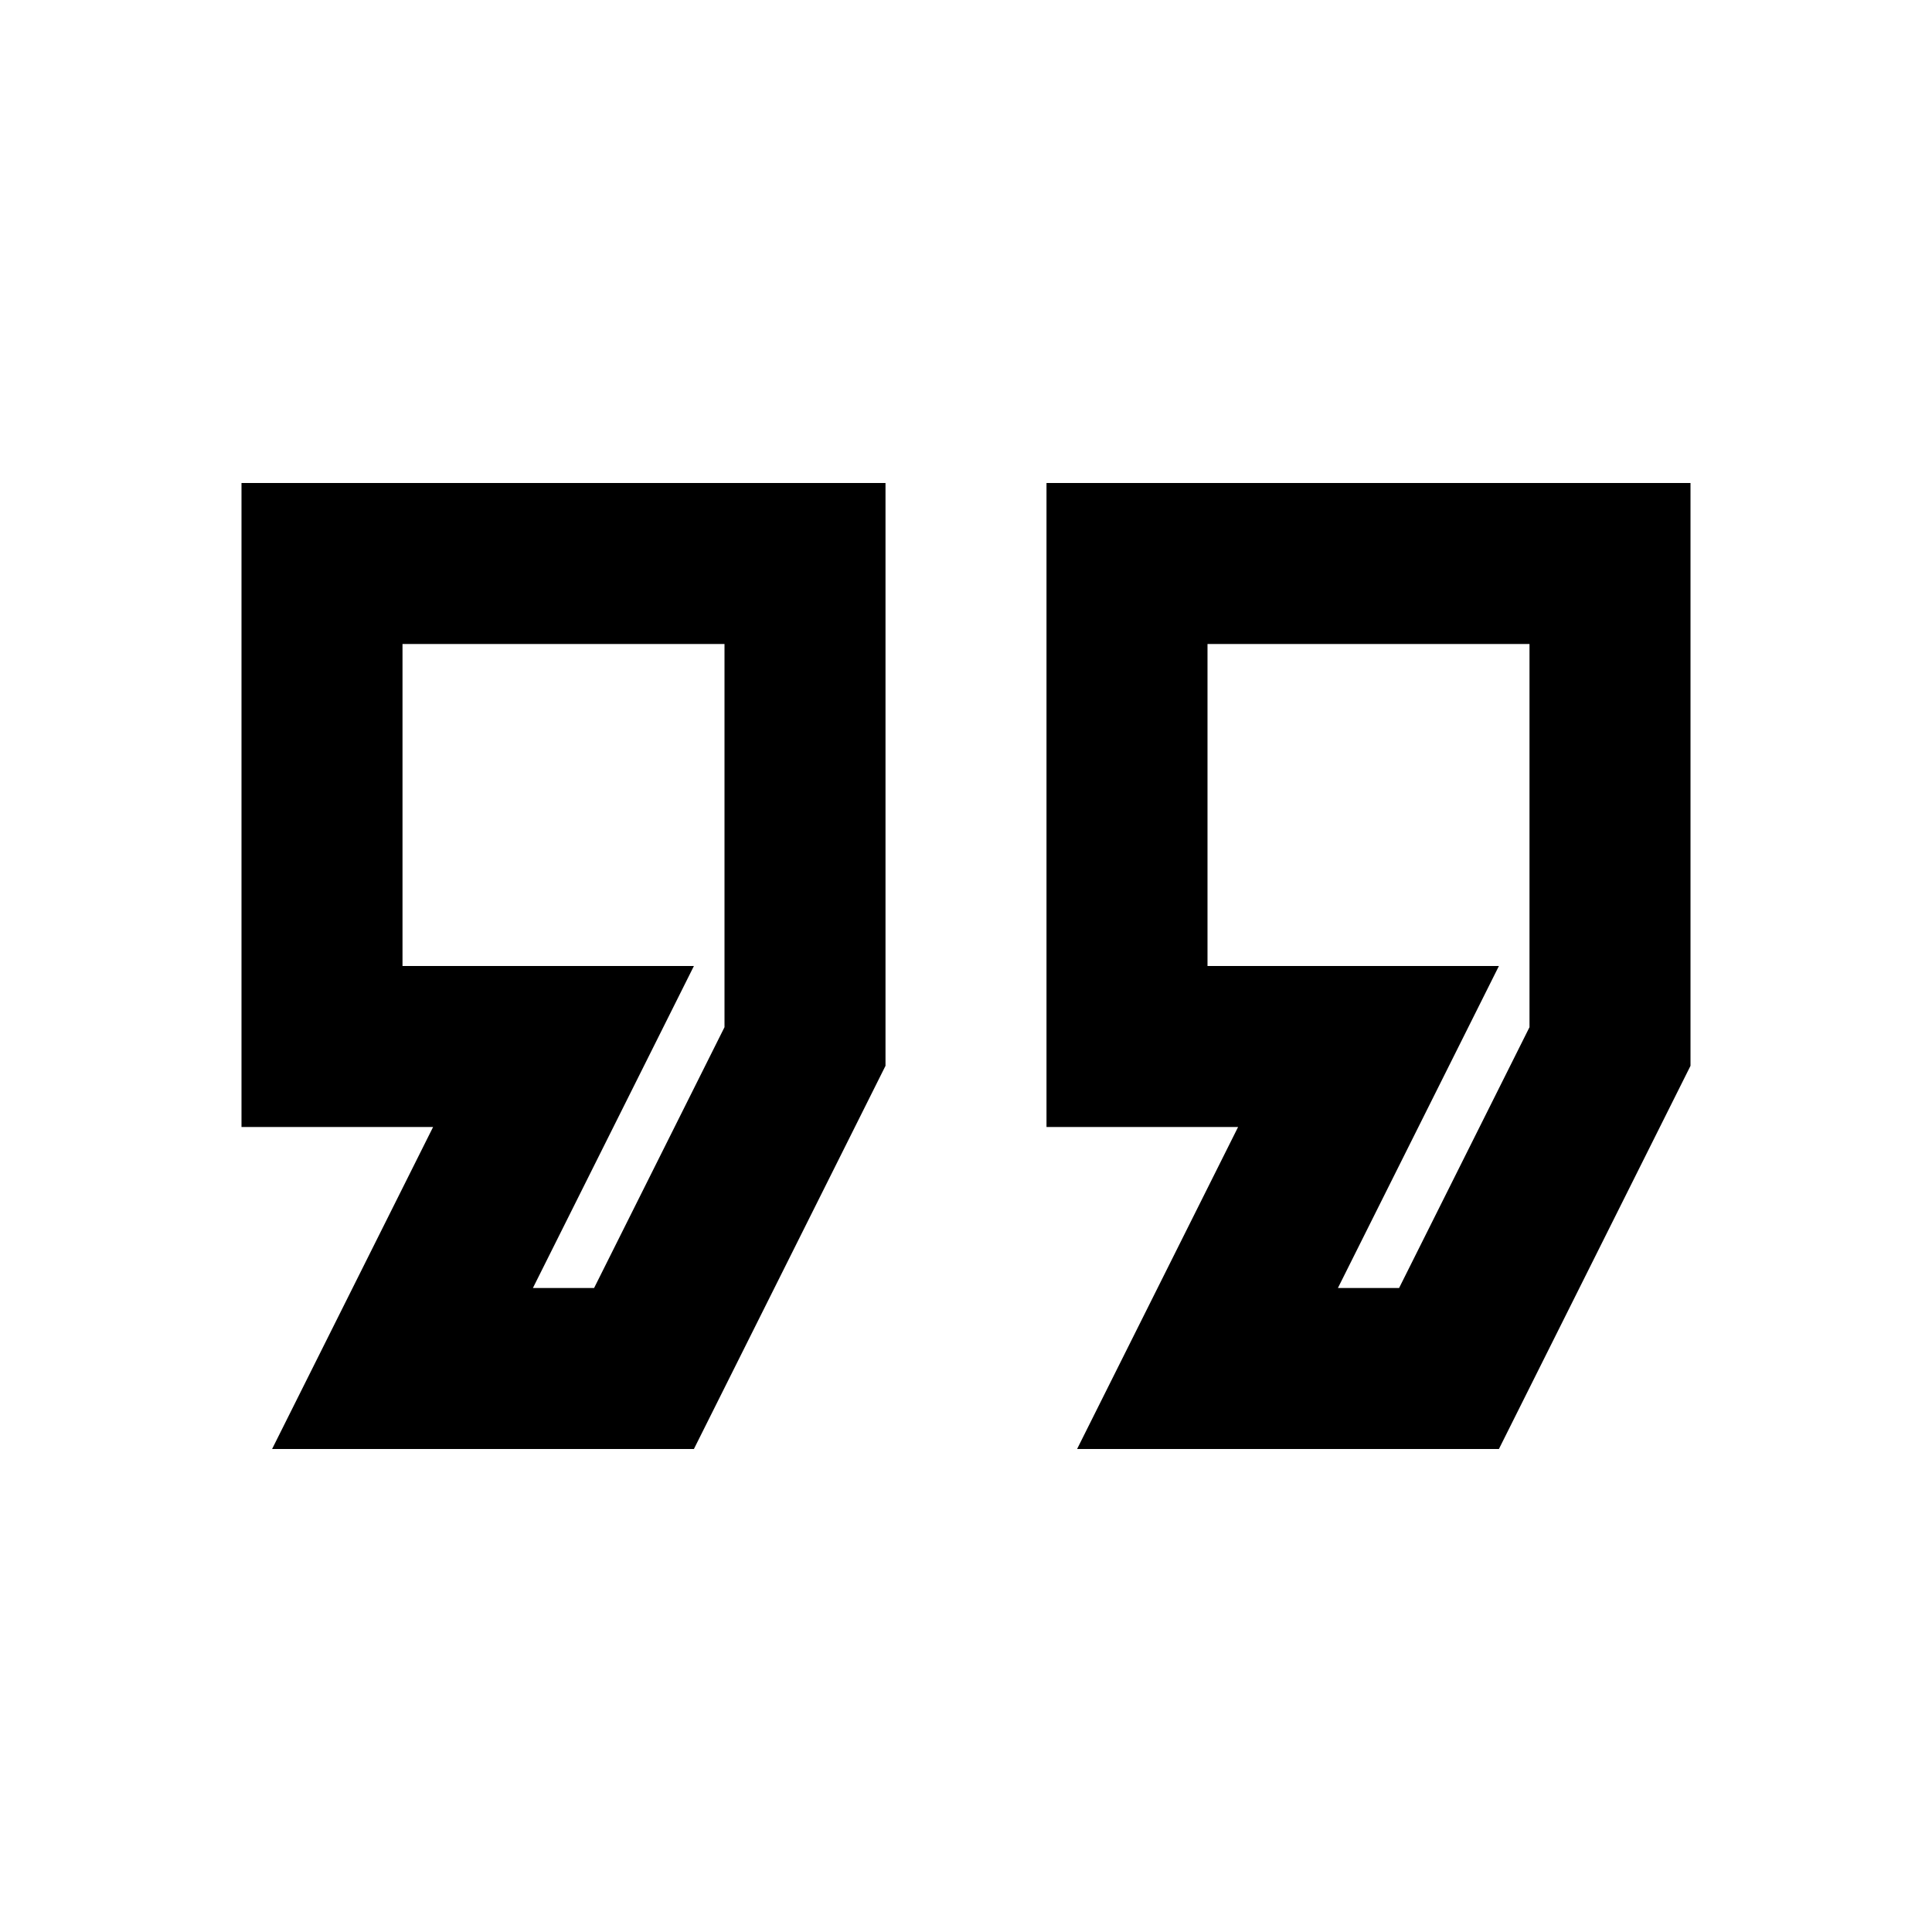
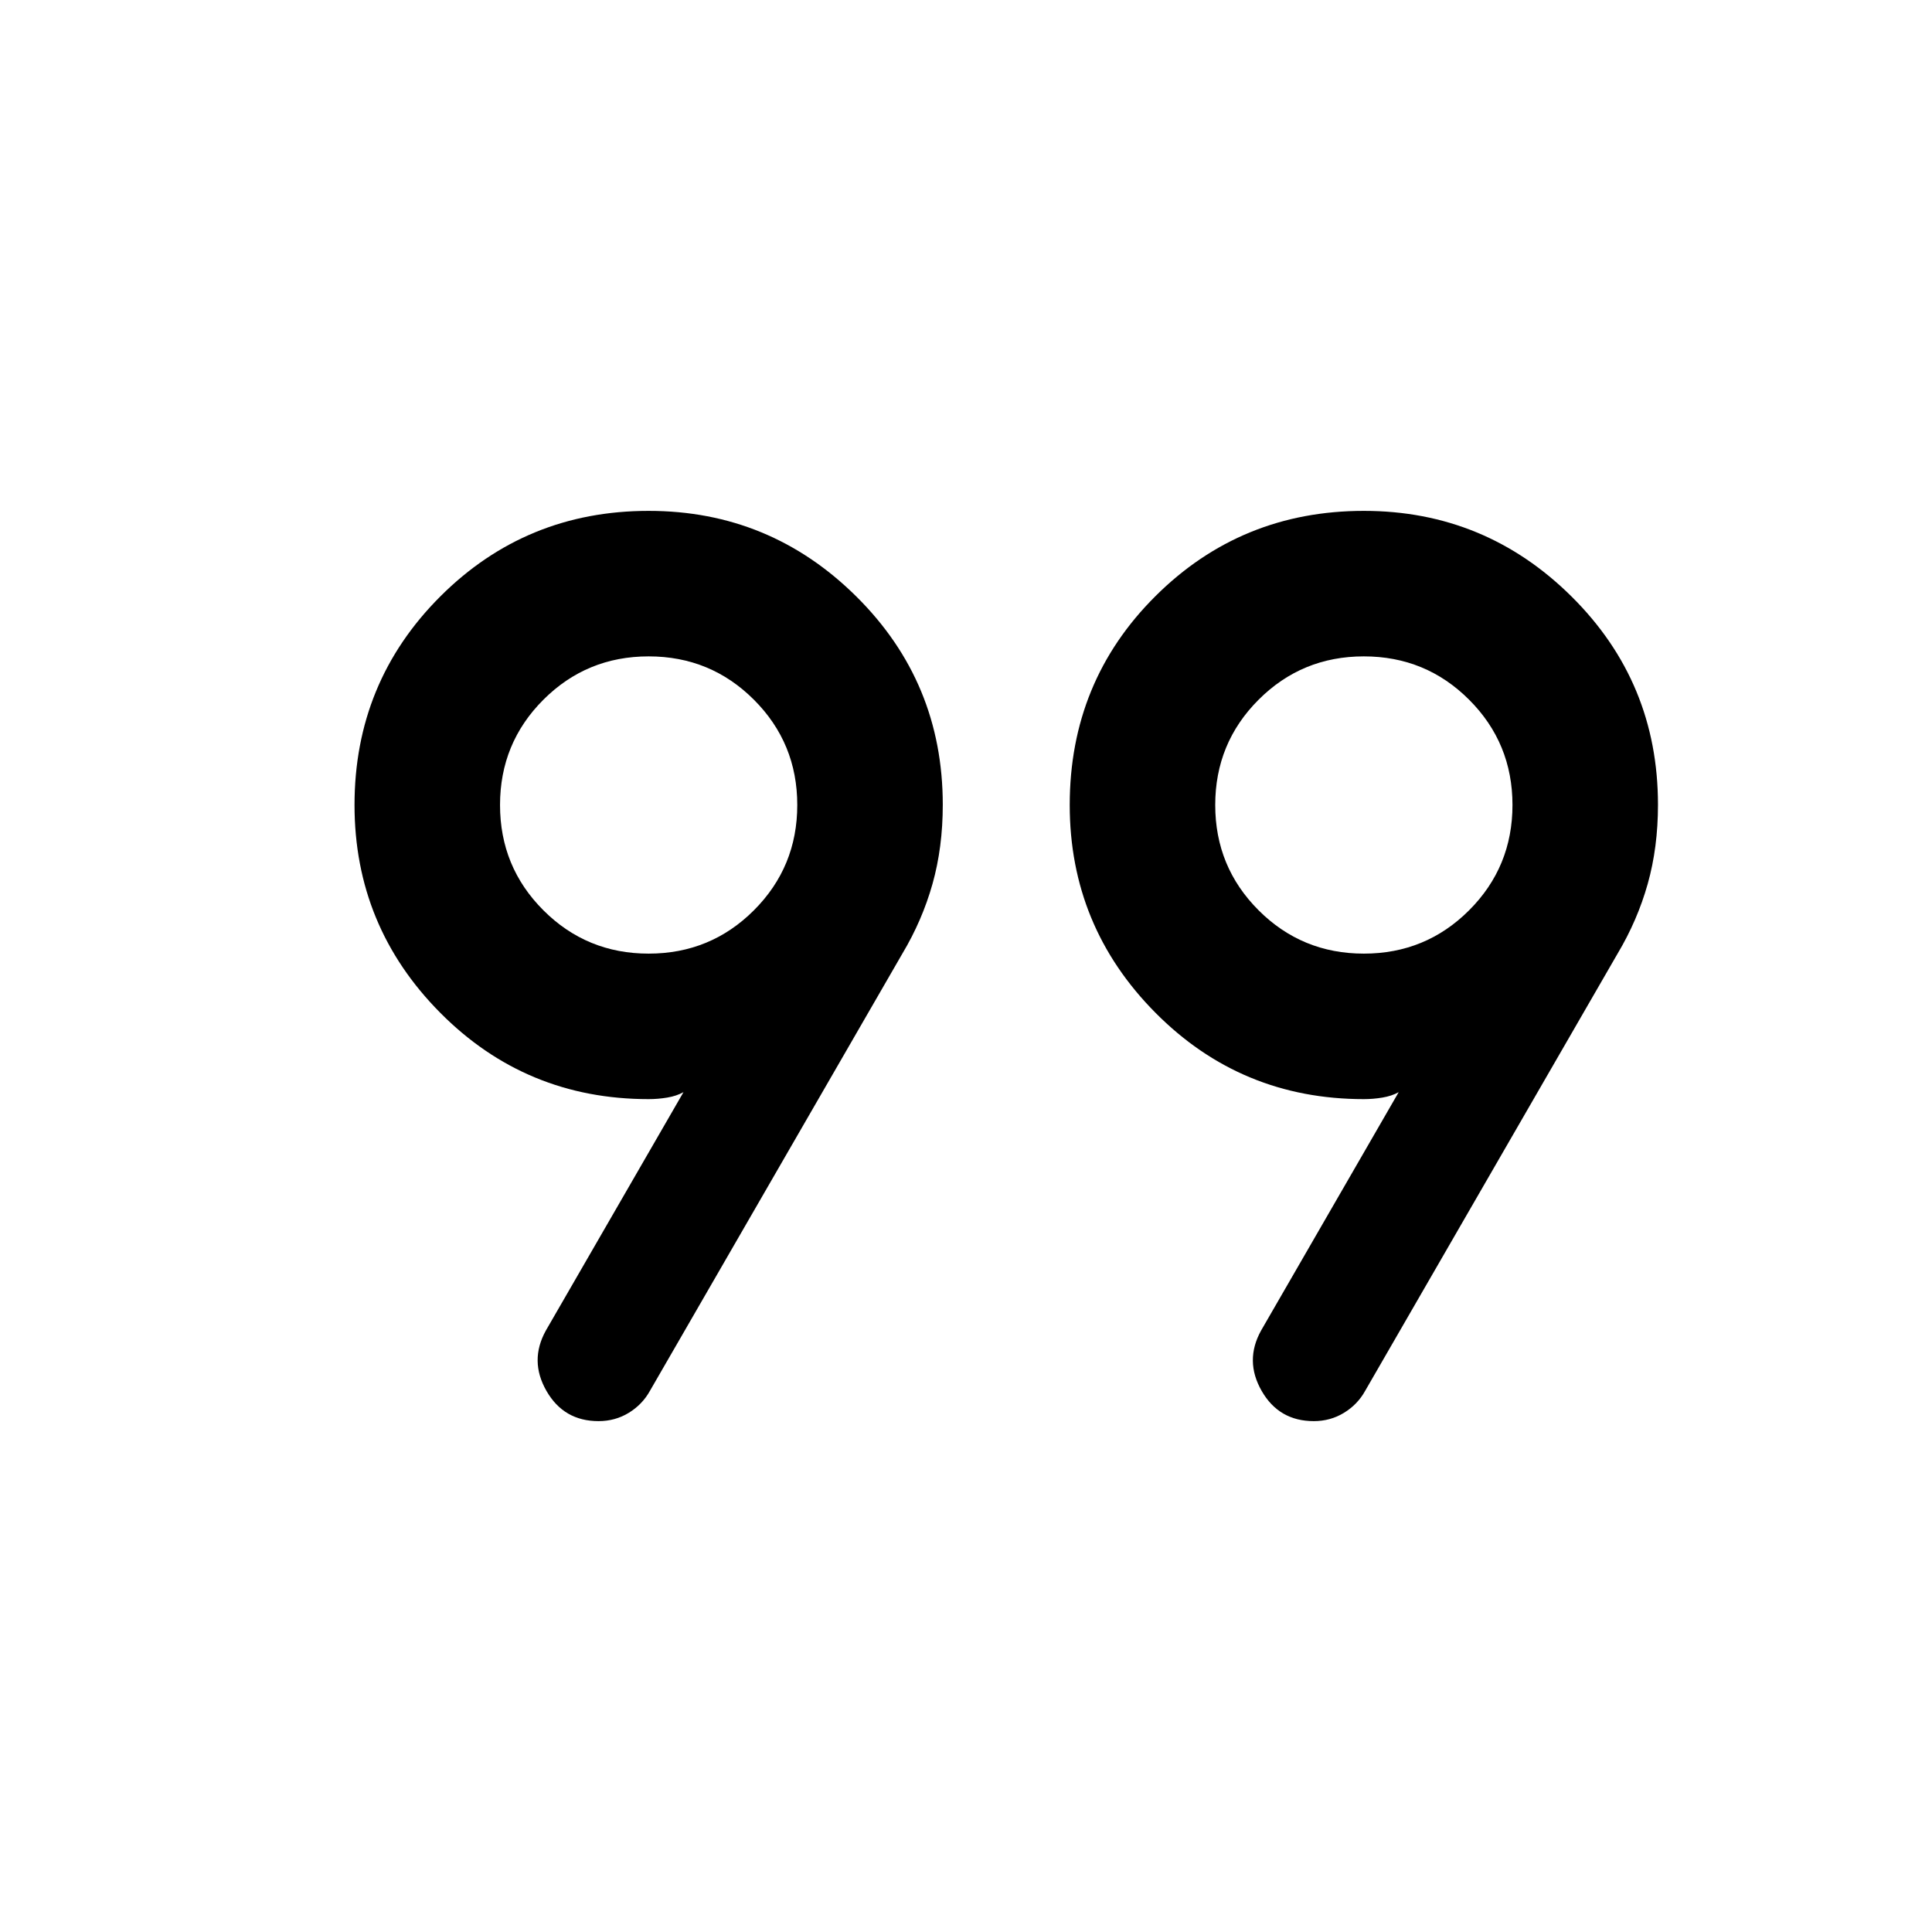
- <svg xmlns="http://www.w3.org/2000/svg" height="24px" viewBox="0 0 24 24" width="24px" fill="#000000">
-   <path d="M0 0h24v24H0V0z" fill="none" />
-   <path d="M18.62 18h-5.24l2-4H13V6h8v7.24L18.62 18zm-2-2h.76L19 12.76V8h-4v4h3.62l-2 4zm-8 2H3.38l2-4H3V6h8v7.24L8.62 18zm-2-2h.76L9 12.76V8H5v4h3.62l-2 4z" />
+ <svg xmlns="http://www.w3.org/2000/svg" height="24" viewBox="0 -960 960 960" width="24">
+   <path d="m271.23-298.85 68.39-118.46q-3.46 1.92-8.08 2.69t-9.23.77q-61 0-103.58-42.93-42.57-42.93-42.57-103.22 0-61 42.57-103.58 42.58-42.57 103.58-42.57 60.29 0 103.22 42.57 42.93 42.58 42.93 103.45 0 21.21-5.11 39.36-5.12 18.15-14.97 34.62l-125.46 217.3q-3.75 6.75-10.5 10.88-6.75 4.12-15.01 4.12-17.26 0-25.87-15-8.62-15-.31-30Zm355.39 0L695-417.31q-3.46 1.92-8.08 2.69-4.61.77-9.23.77-61 0-103.57-42.93-42.58-42.93-42.58-103.22 0-61.38 42.58-103.77 42.57-42.38 103.57-42.38 60.29 0 103.22 42.57 42.93 42.58 42.93 103.45 0 21.21-5.11 39.36-5.12 18.15-14.96 34.62l-125.46 217.3q-3.75 6.75-10.51 10.88-6.75 4.12-15 4.12-17.26 0-25.88-15-8.61-15-.3-30Zm-252-208.84q21.54-21.54 21.54-52.31 0-30.77-21.54-52.31-21.54-21.54-52.31-21.54-30.77 0-52.31 21.54-21.54 21.54-21.54 52.31 0 30.77 21.54 52.31 21.54 21.54 52.31 21.54 30.77 0 52.31-21.54Zm355.38 0q21.54-21.54 21.54-52.31 0-30.77-21.54-52.31-21.54-21.54-52.31-21.54-30.77 0-52.31 21.54-21.54 21.54-21.54 52.31 0 30.77 21.54 52.31 21.54 21.54 52.31 21.54 30.77 0 52.31-21.54ZM677.69-560Zm-355.38 0Z" />
</svg>
